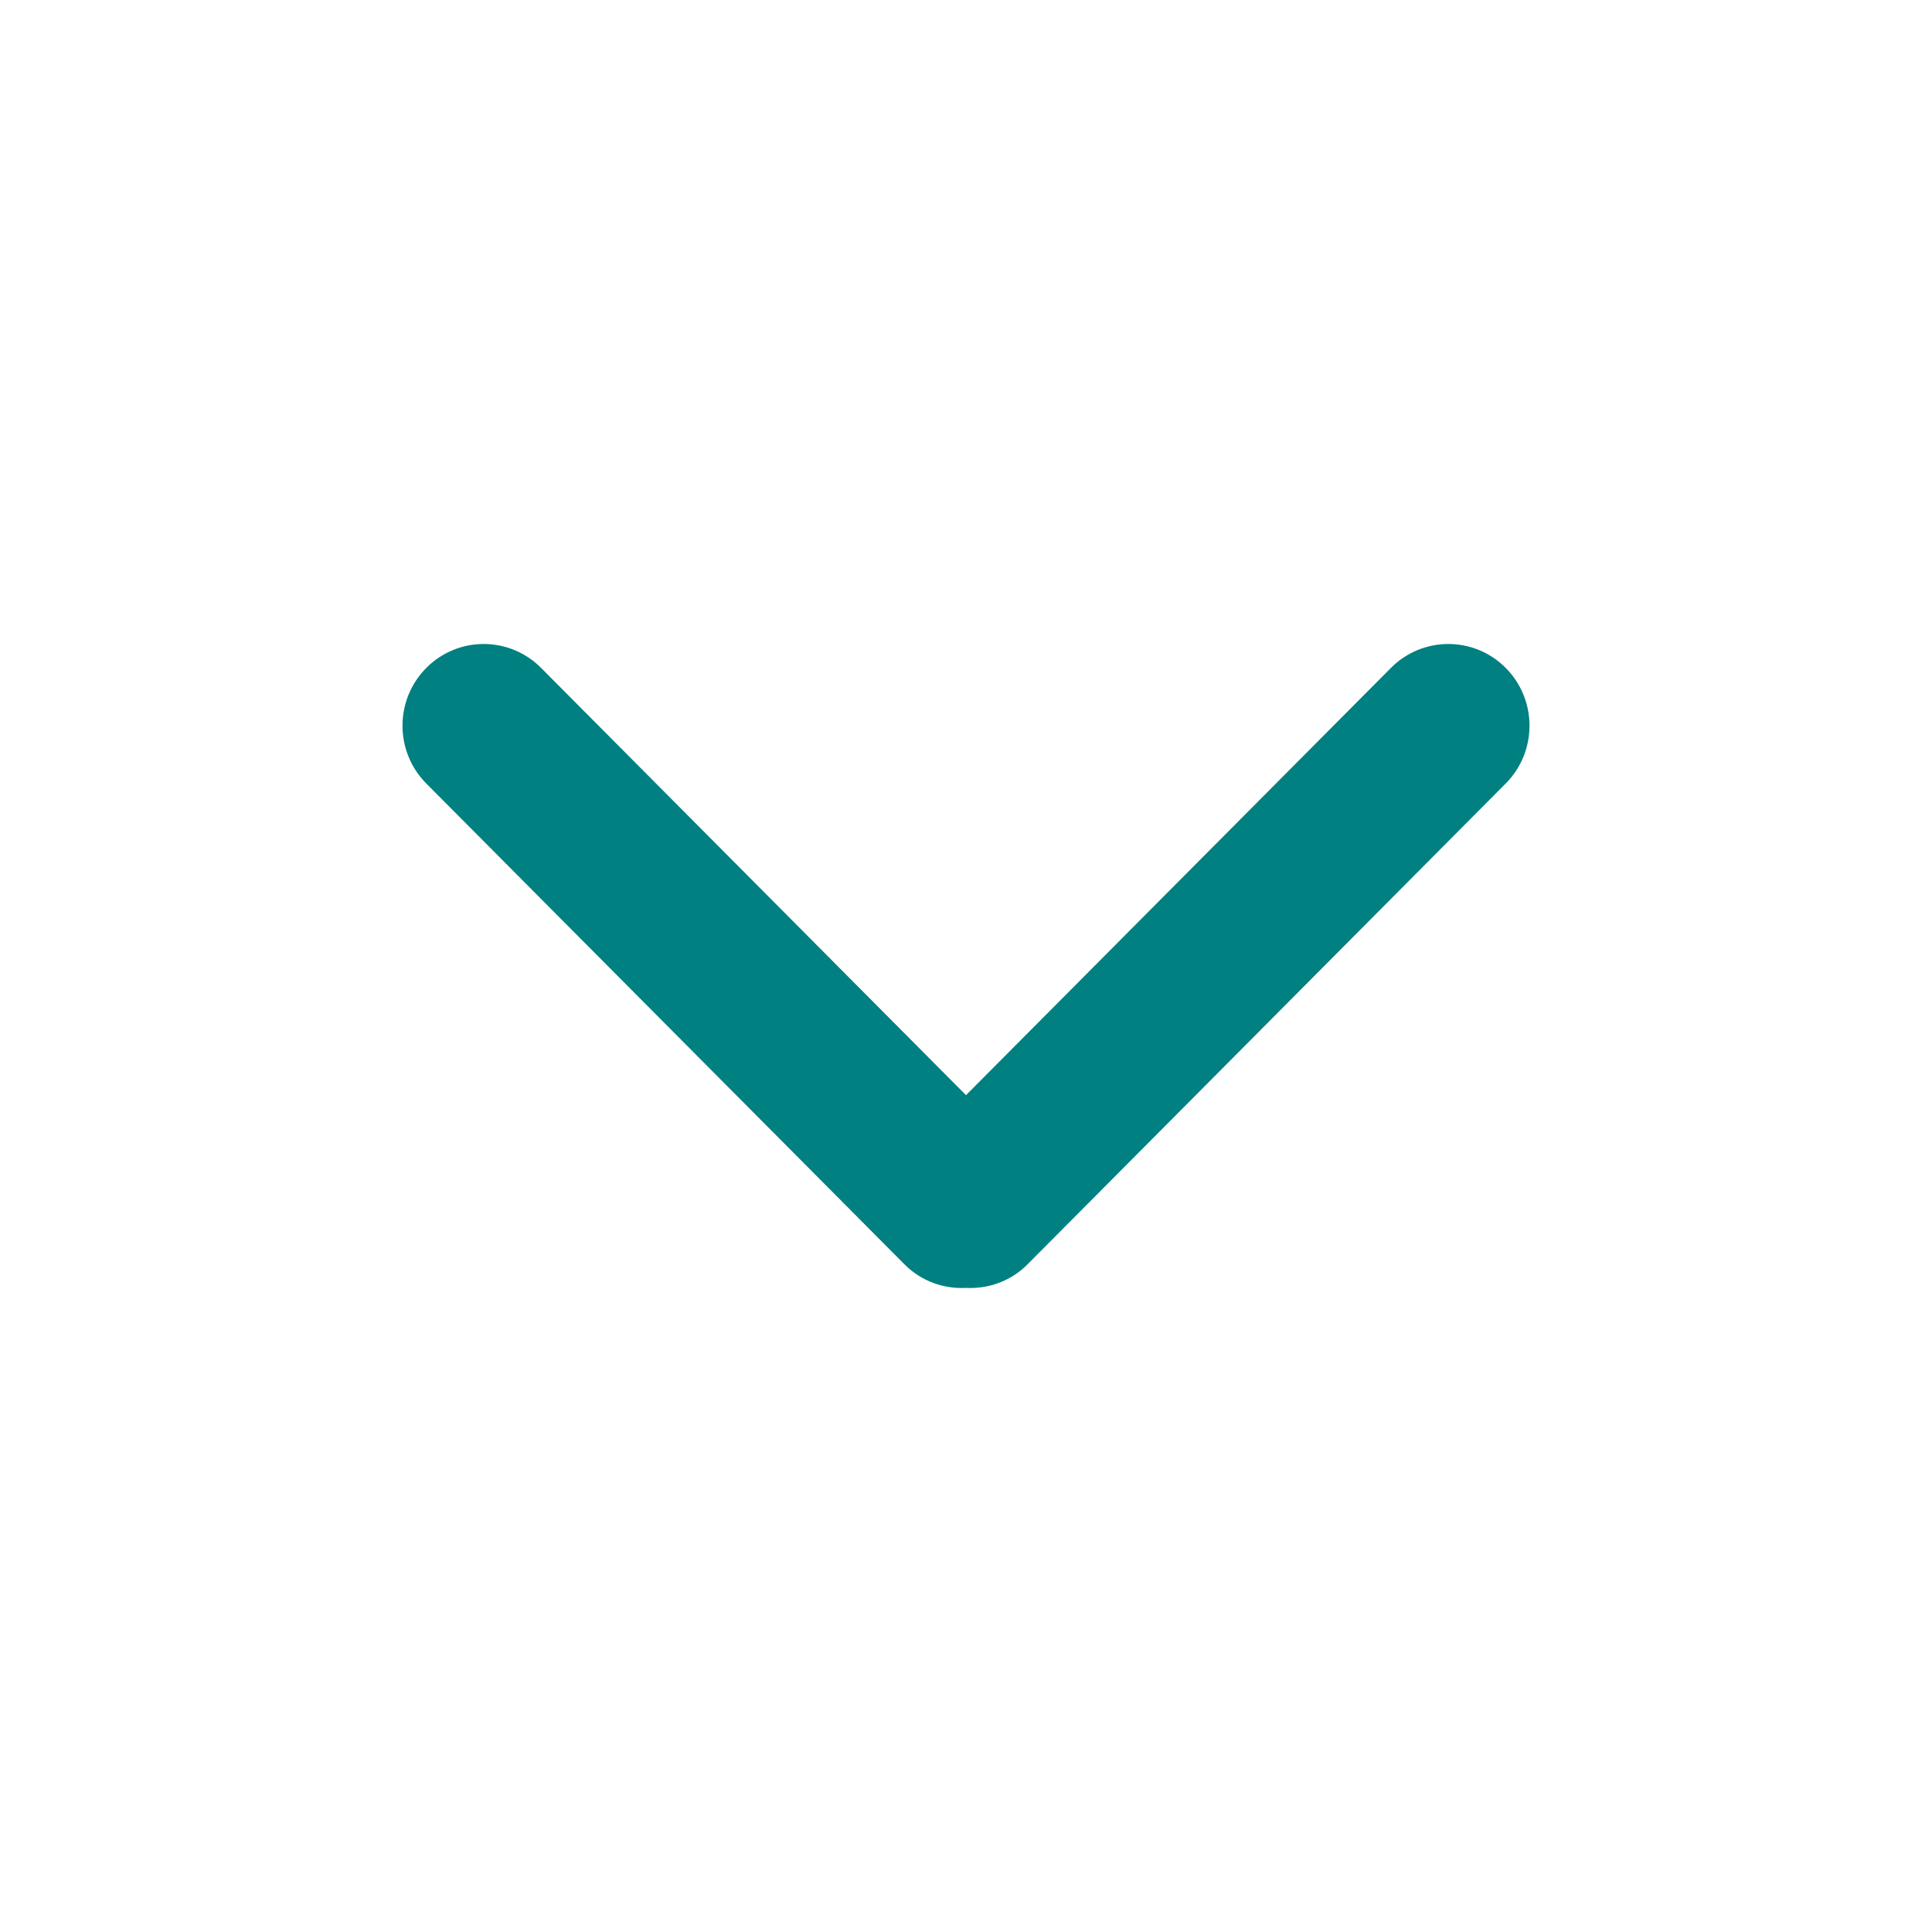
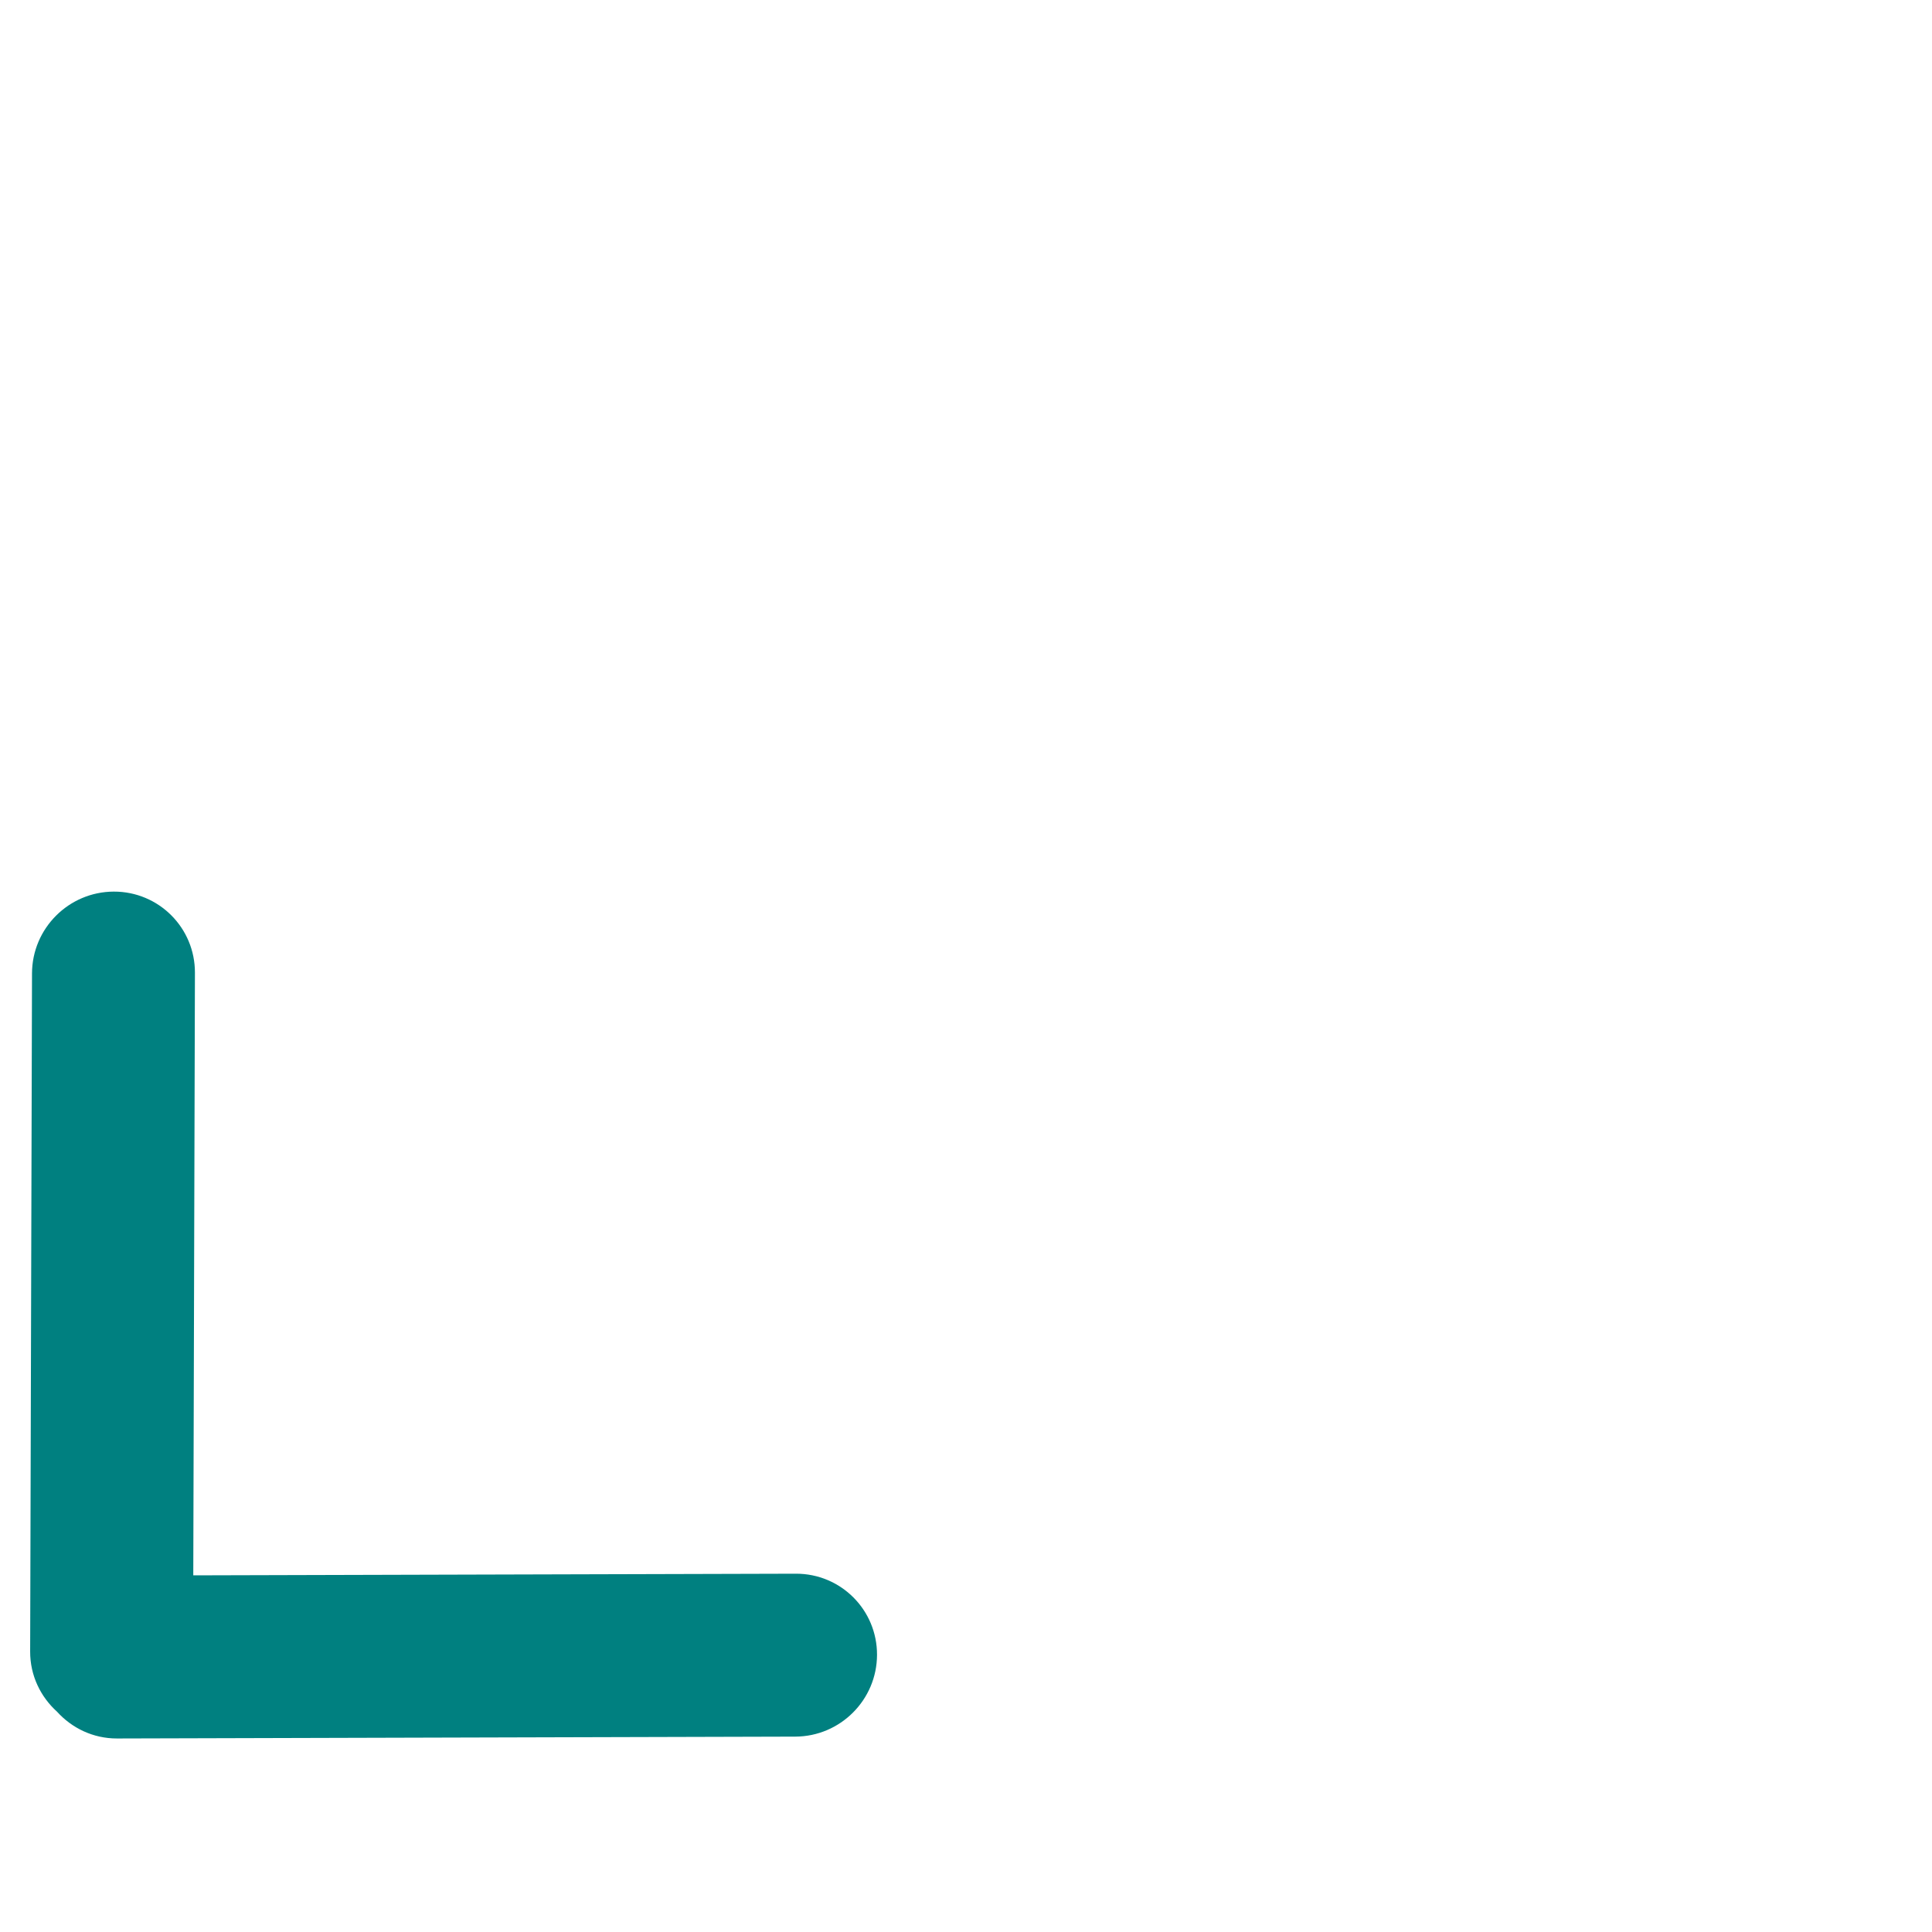
<svg xmlns="http://www.w3.org/2000/svg" version="1.1" id="Capa_1" x="0px" y="0px" width="15" height="15" viewBox="0 0 960 560" enable-background="new 0 0 960 560" xml:space="preserve">
-   <g id="Rounded_Rectangle_33_copy_4_1_">
+   <g id="Rounded_Rectangle_33_copy_4_1_" transform="rotate(45 0 0)">
    <path fill="teal" d="M480,344.181L268.869,131.889c-15.756-15.859-41.3-15.859-57.054,0c-15.754,15.857-15.754,41.57,0,57.431l237.632,238.937   c8.395,8.451,19.562,12.254,30.553,11.698c10.993,0.556,22.159-3.247,30.555-11.698l237.631-238.937   c15.756-15.86,15.756-41.571,0-57.431s-41.299-15.859-57.051,0L480,344.181z" />
  </g>
</svg>
